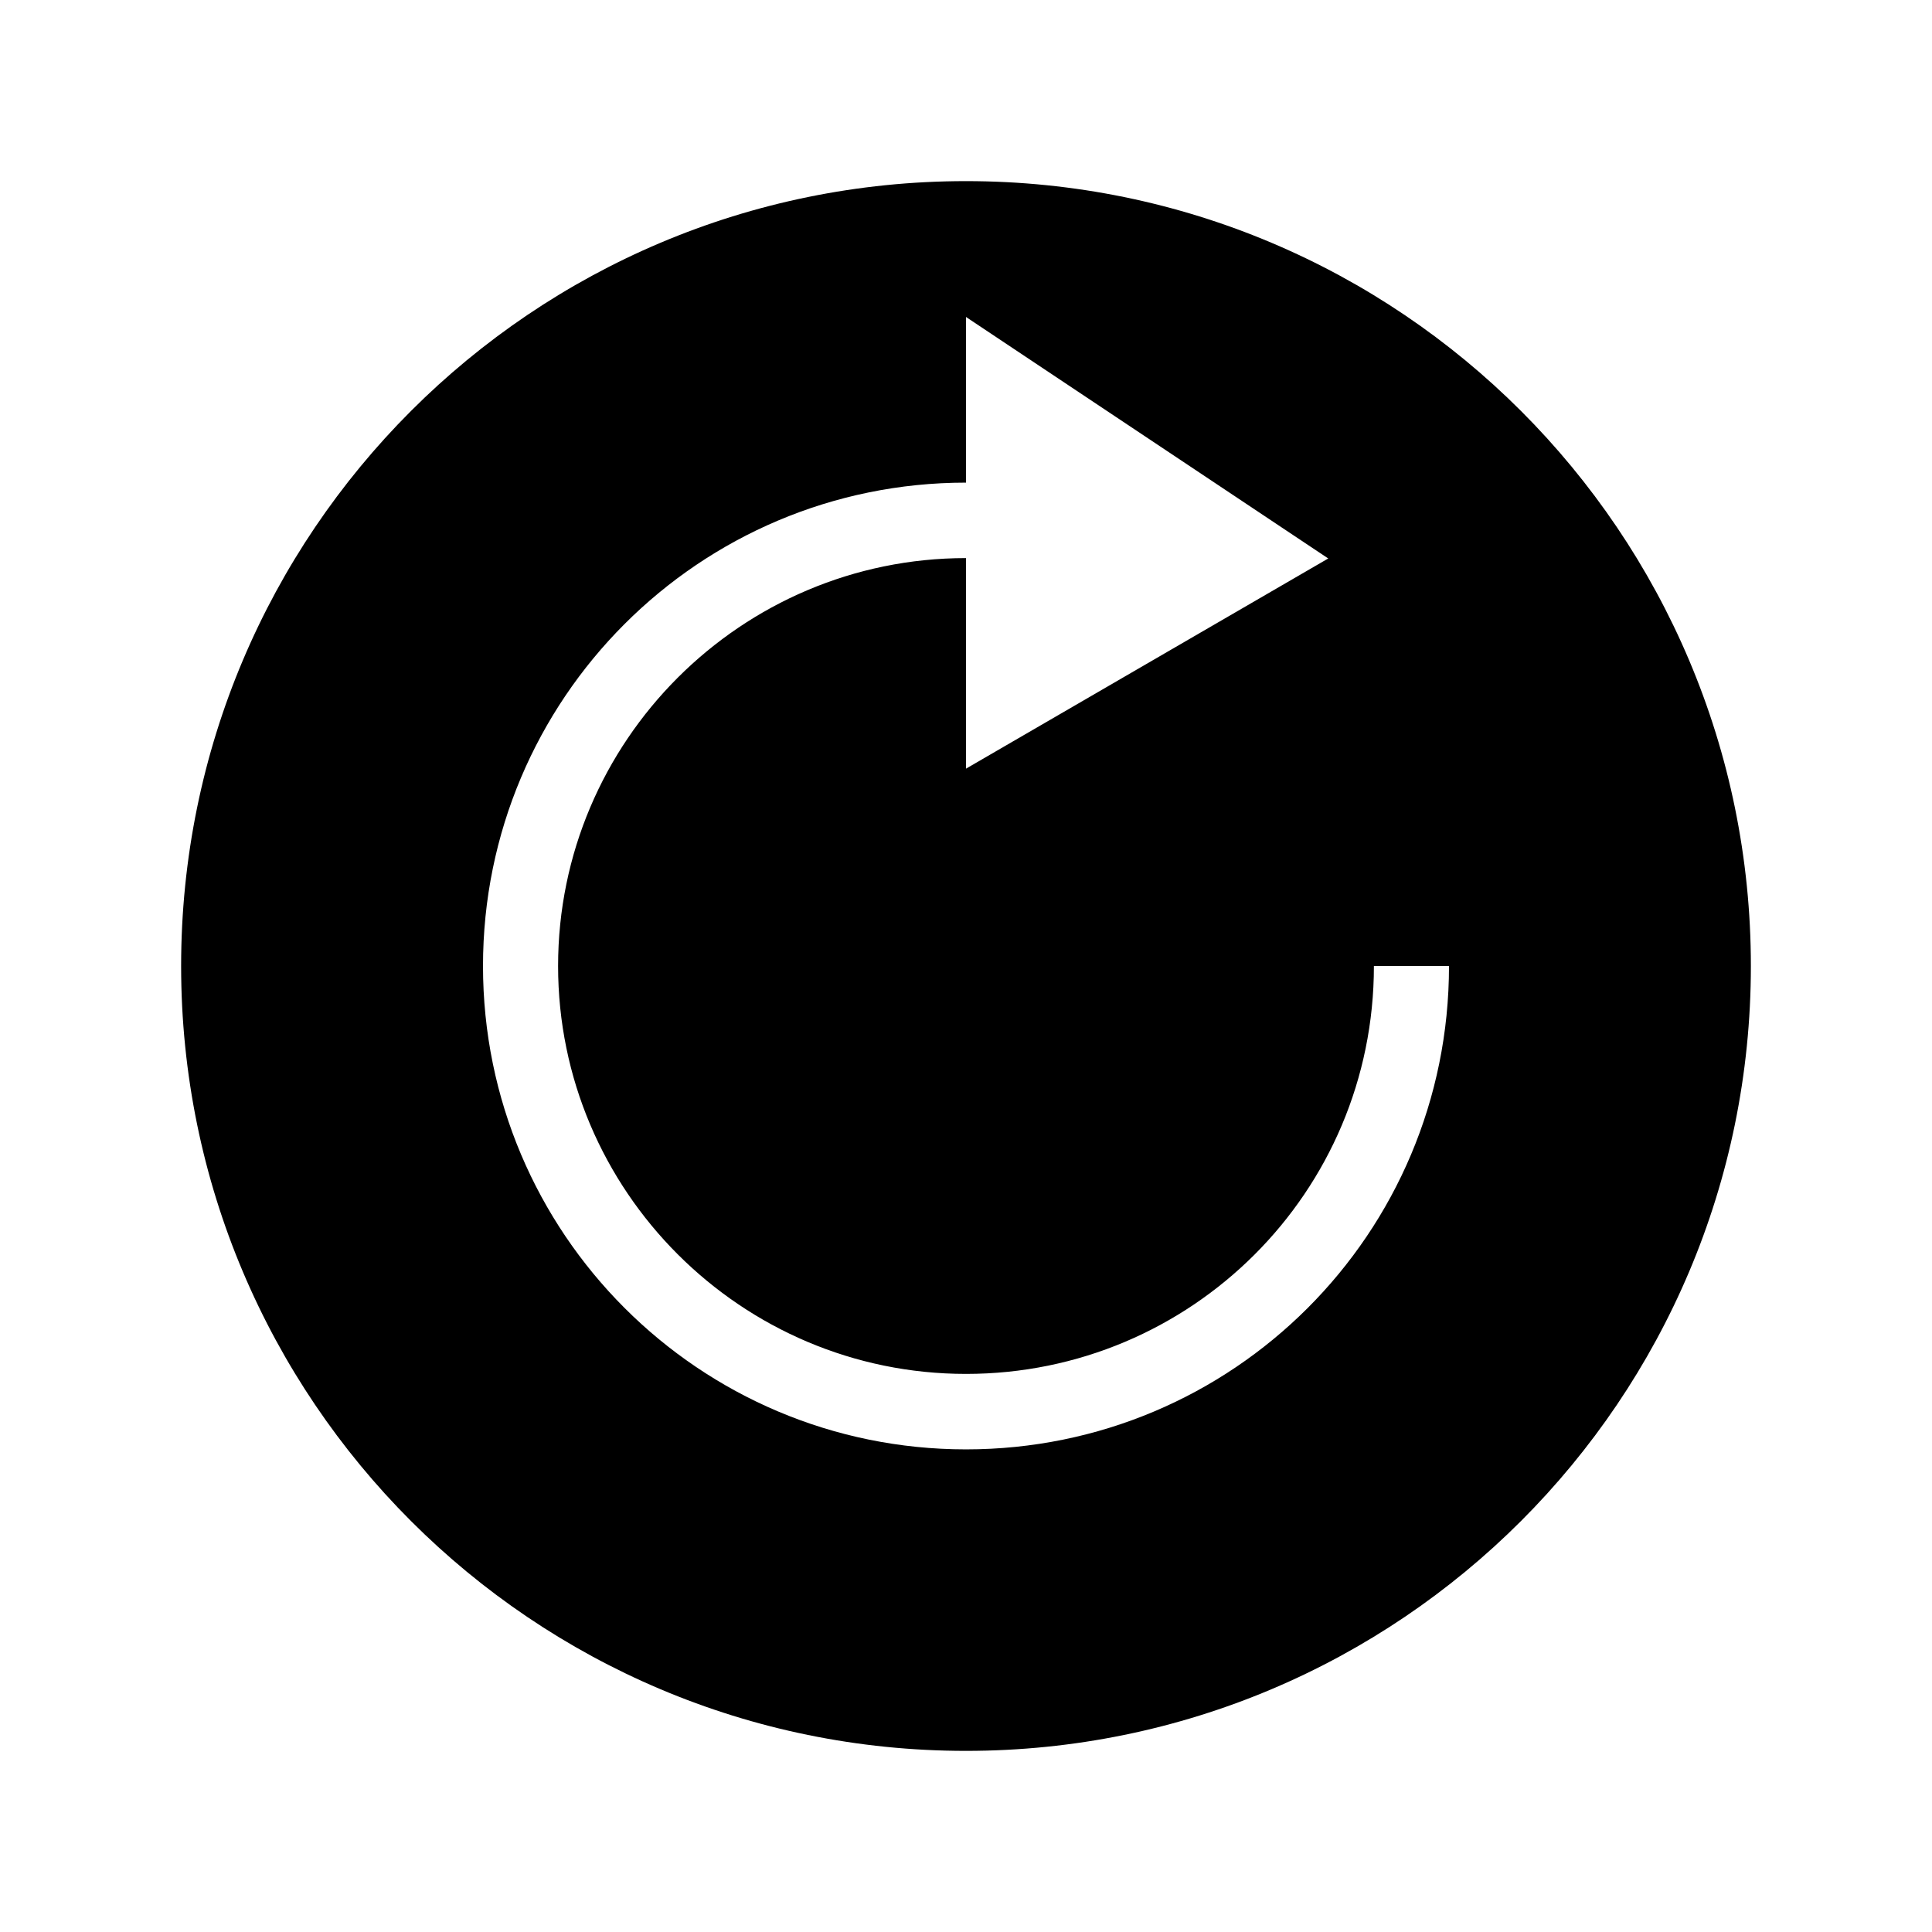
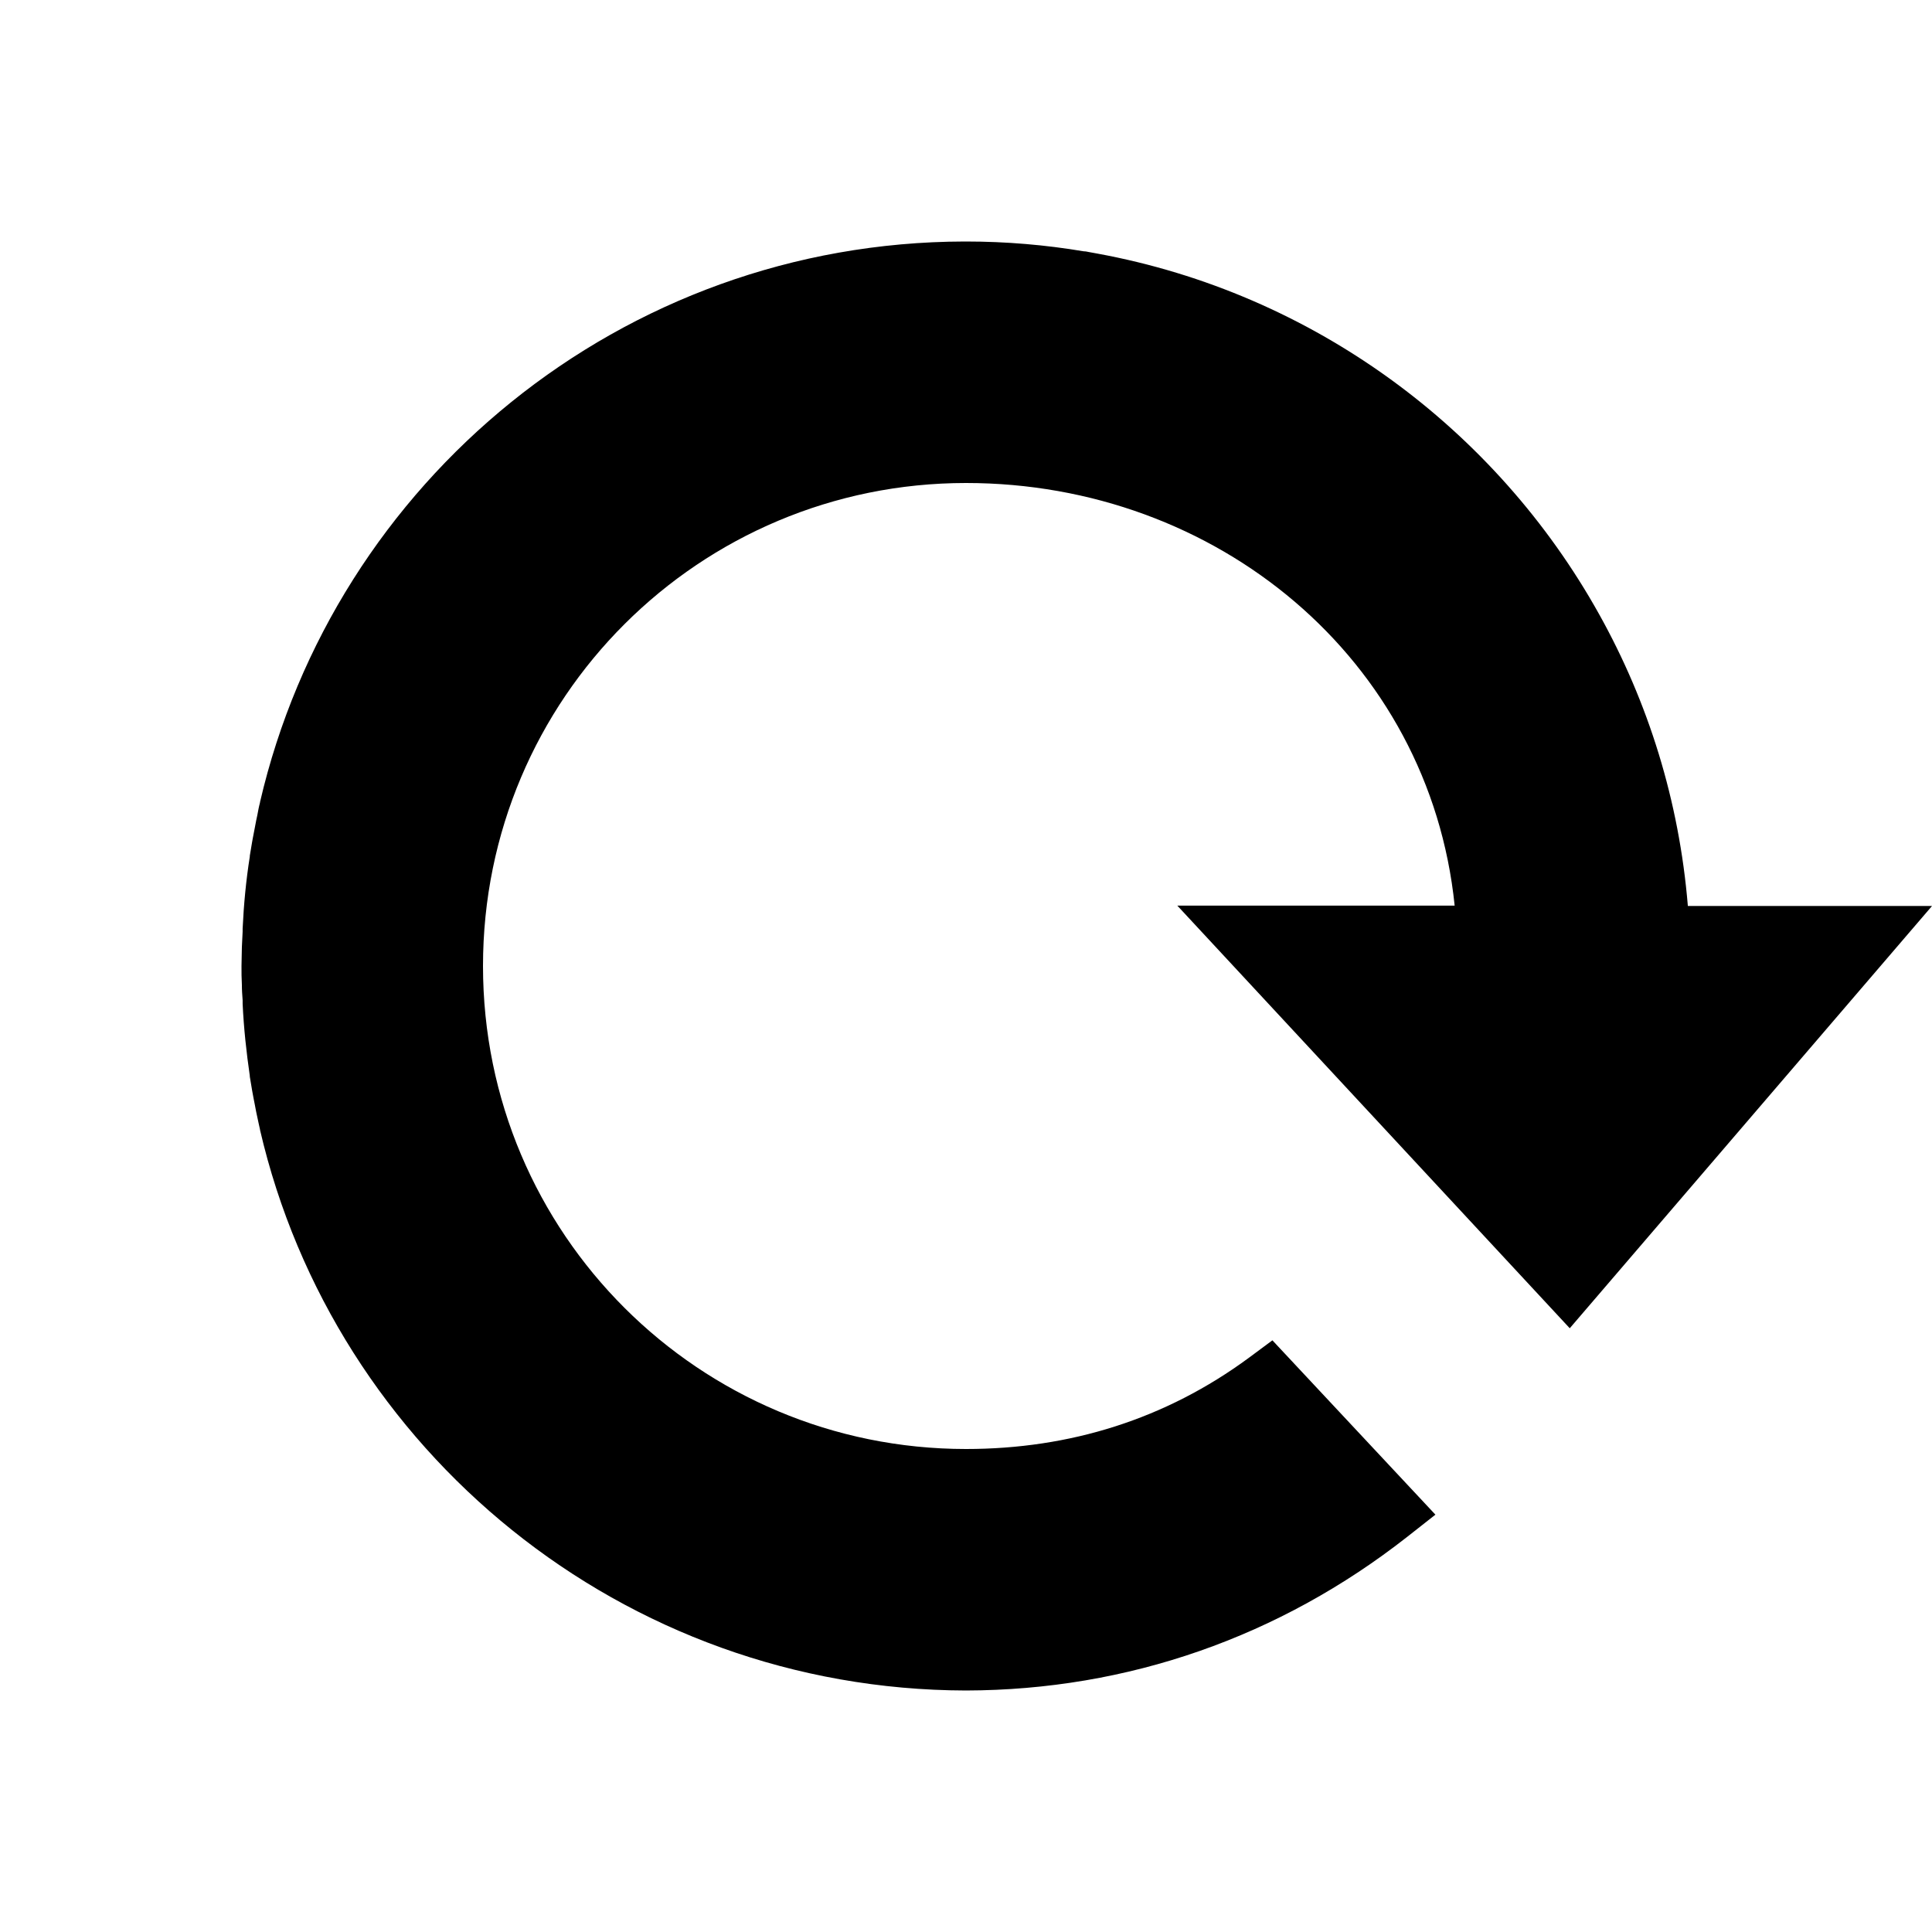
<svg xmlns="http://www.w3.org/2000/svg" version="1.1" id="Layer_1" x="0px" y="0px" width="512px" height="512px" viewBox="0 0 512 512" style="enable-background:new 0 0 512 512;" xml:space="preserve">
-   <g>
-     <path d="M256,48C141.1,48,48,141.1,48,256s93.1,208,208,208c114.9,0,208-93.1,208-208S370.9,48,256,48z M256,384.1   c-70.7,0-128-57.3-128-128.1c0-70.8,57.3-128.1,128-128.1V84l96,64l-96,55.7v-55.8c-59.6,0-108.1,48.5-108.1,108.1   c0,59.6,48.5,108.1,108.1,108.1S364.1,316,364.1,256H384C384,327,326.7,384.1,256,384.1z" />
-   </g>
+   <path d="M416,352l96-111.9h-64.7c-2.3-27.9-10.5-54-23.5-77.3c-27.4-49.2-75.8-85.1-133-95.6c-0.7-0.1-1.5-0.3-2.2-0.4  c-0.5-0.1-0.9-0.2-1.4-0.2C277.1,64.9,266.6,64,256,64c-0.1,0-0.3,0-0.4,0c0,0,0,0,0,0c-90.9,0.2-167,63.6-186.7,148.6  c0,0,0,0.1,0,0.1c-0.3,1.1-0.5,2.2-0.7,3.3c-0.1,0.5-0.2,0.9-0.3,1.4c-0.1,0.7-0.3,1.4-0.4,2.1c-0.2,0.9-0.3,1.7-0.5,2.6  c-0.1,0.4-0.1,0.7-0.2,1.1c-0.2,1.2-0.4,2.4-0.6,3.6c0,0.1,0,0.1,0,0.2c-1,6.3-1.6,12.7-1.9,19.1c0,0.3,0,0.6,0,0.8  c-0.1,1.4-0.1,2.7-0.2,4.1c0,1.6-0.1,3.3-0.1,5c0,1.7,0,3.3,0.1,5c0,1.4,0.1,2.7,0.2,4.1c0,0.3,0,0.6,0,0.9c0.3,6.5,1,12.9,1.9,19.1  c0,0.1,0,0.1,0,0.2c0.2,1.2,0.4,2.4,0.6,3.6c0.1,0.4,0.1,0.7,0.2,1.1c0.2,0.9,0.3,1.8,0.5,2.6c0.1,0.7,0.3,1.4,0.4,2.1  c0.1,0.5,0.2,1,0.3,1.4c0.2,1.1,0.5,2.2,0.7,3.2c0,0,0,0.1,0,0.1c19.7,85,96.1,148.4,187.1,148.6c42.9-0.1,83.1-14.2,116.9-40.7  l7.5-5.9l-43.2-46.2l-6.2,4.6c-22.1,16.3-47.5,24.2-75,24.2c-70.6,0-128-57-128-128c0-71,57.4-128,128-128  c66.4,0,122.8,46.6,129.5,112H312L416,352z" />
</svg>
